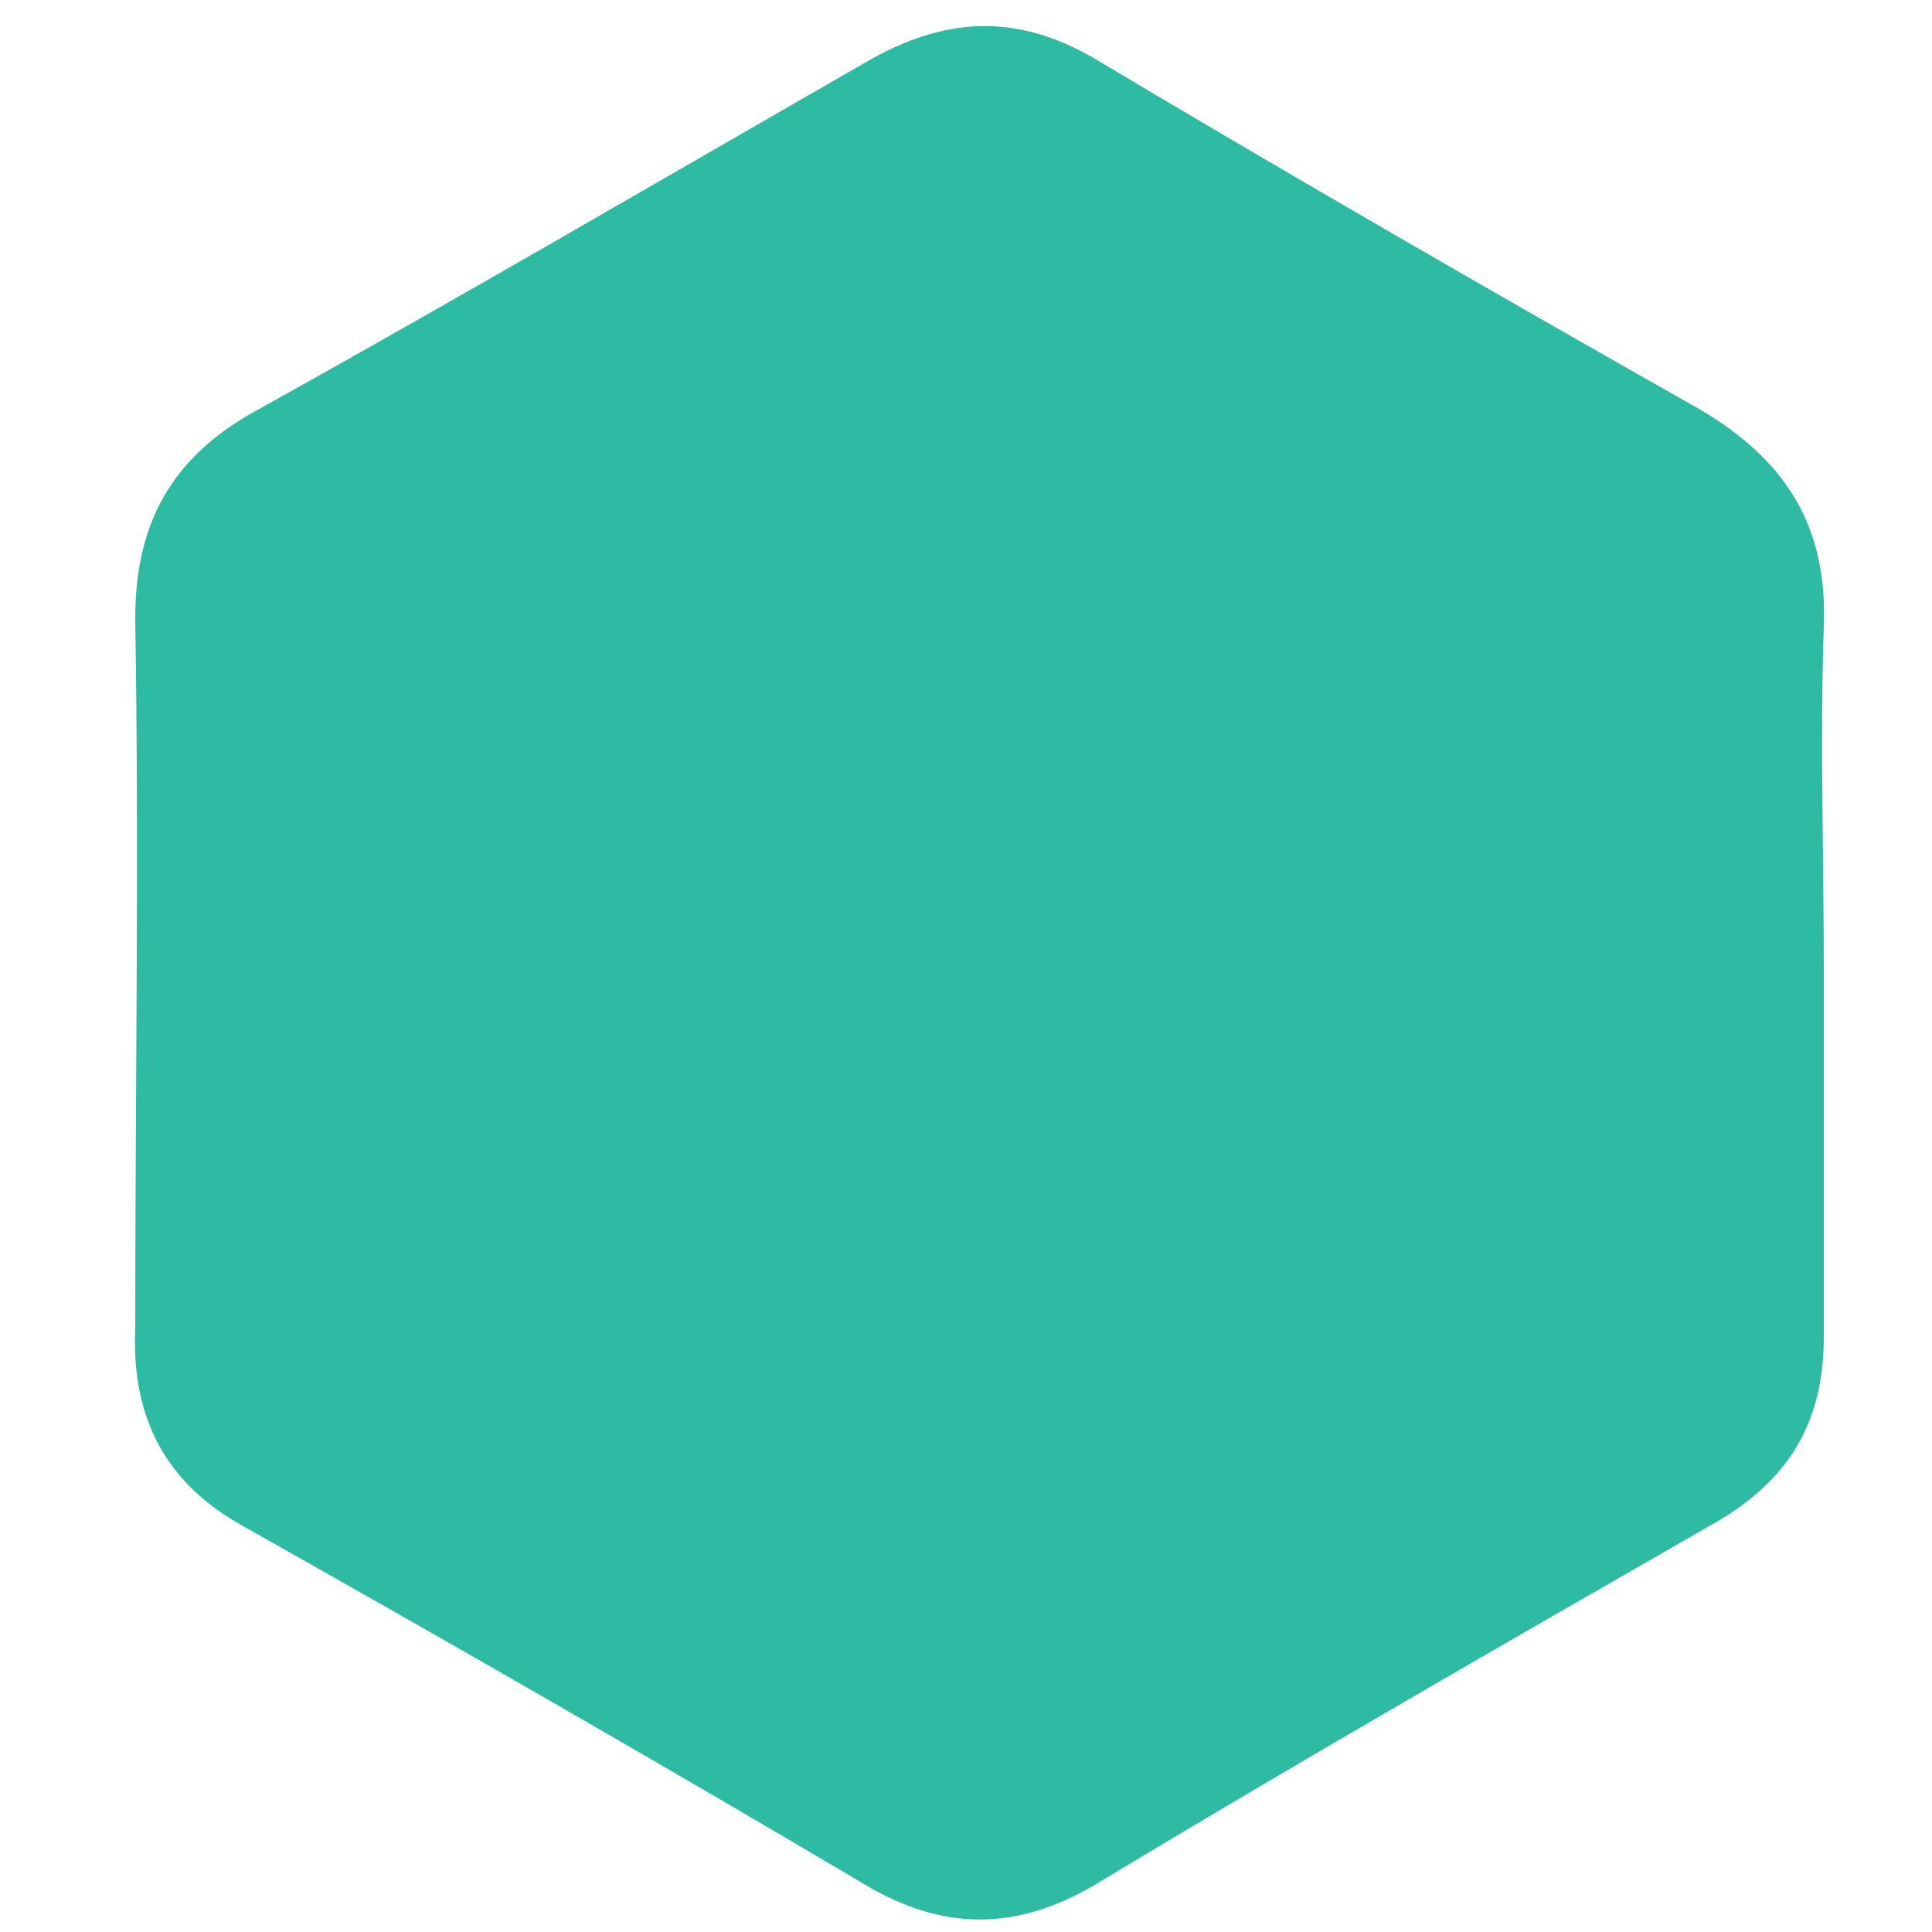
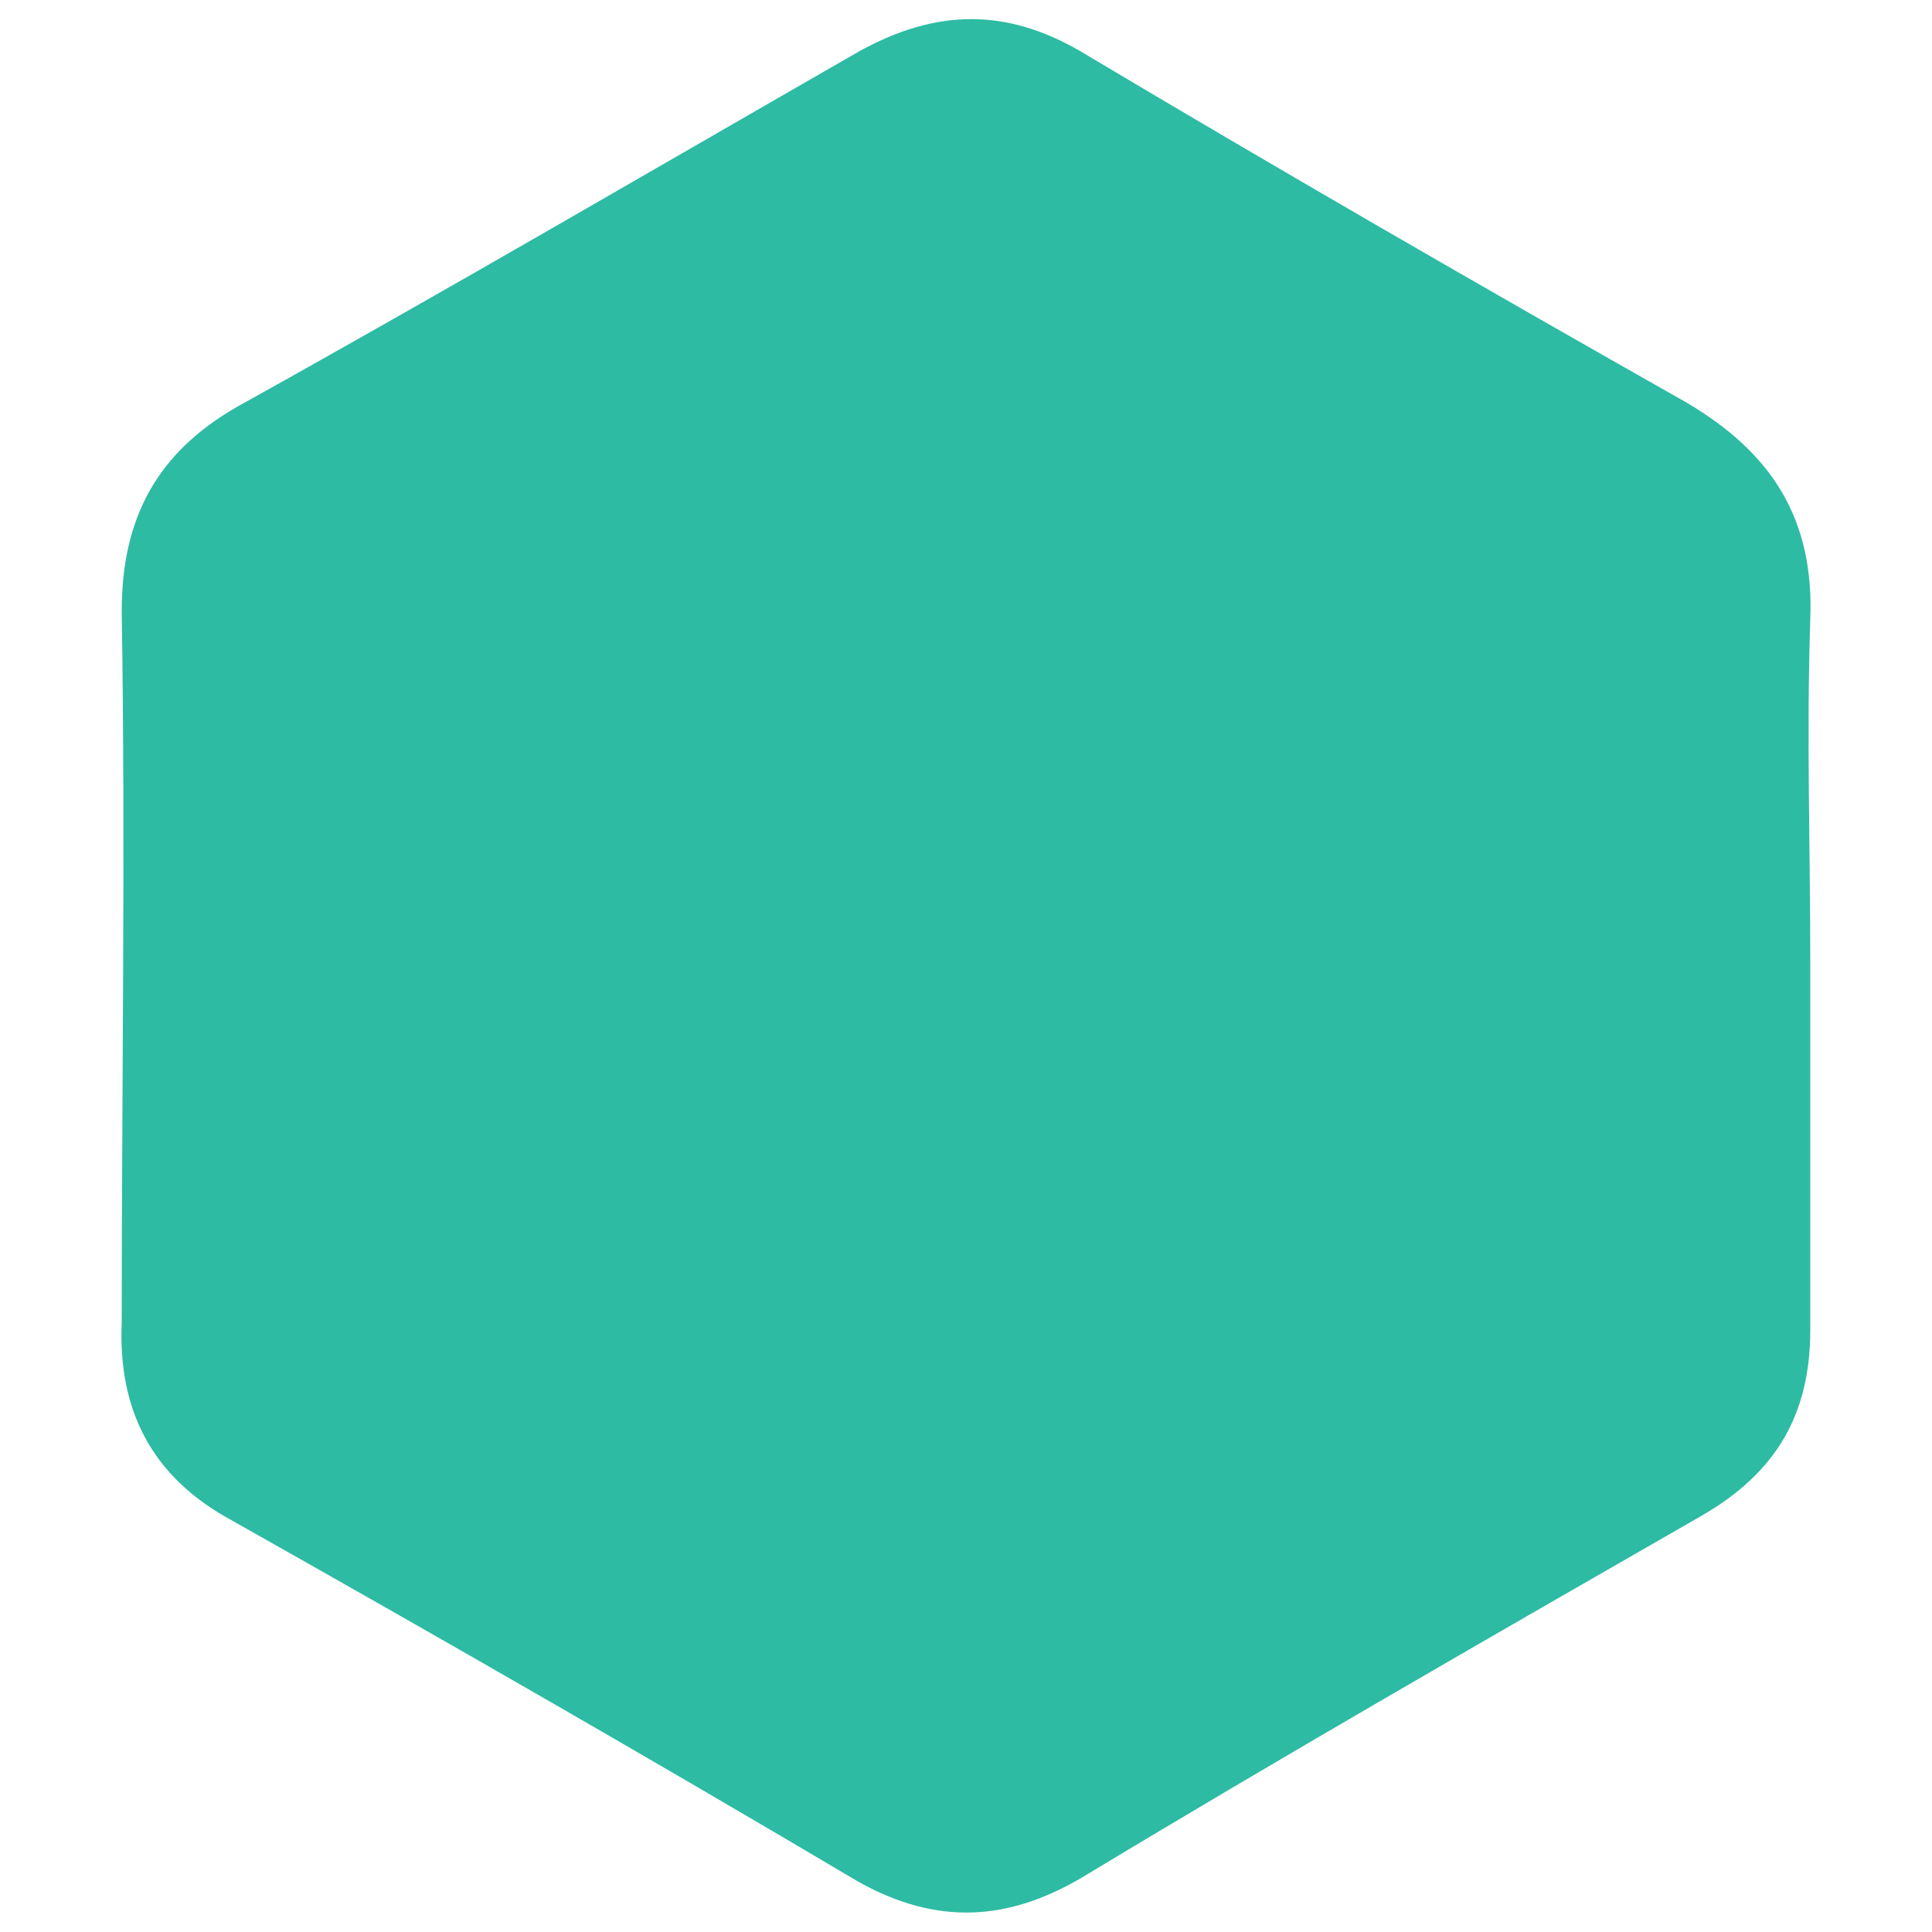
- <svg xmlns="http://www.w3.org/2000/svg" version="1.1" id="Layer_1" x="0px" y="0px" viewBox="0 0 50 50" style="enable-background:new 0 0 50 50;" xml:space="preserve">
-   <style type="text/css">
- 	.st0{fill:#2DBBA3;}
- </style>
-   <path class="st0" d="M47.2,16.2c-0.1,3,0,5.9,0,8.9c0,3.2,0,6.3,0,9.5c0,2.2-0.9,3.7-2.8,4.8c-5.4,3.1-10.8,6.2-16.1,9.4  c-1.9,1.1-3.7,1.2-5.7,0.1c-5.4-3.2-10.8-6.3-16.3-9.4c-2-1.1-2.9-2.8-2.8-5.1c0-6.1,0.1-12.2,0-18.4c0-2.4,0.9-4.1,3-5.3  c5.4-3,10.7-6.1,16.1-9.2c2-1.1,3.8-1.1,5.7,0c5.2,3.1,10.4,6.1,15.7,9.1C46.2,11.9,47.3,13.6,47.2,16.2z" />
+ <svg xmlns="http://www.w3.org/2000/svg" id="Layer_1" version="1.1" viewBox="0 0 50 50">
+   <defs>
+     <style>
+       .st0 {
+         fill: #2dbba3;
+       }
+     </style>
+   </defs>
+   <path class="st0" d="M46.85,16.02c-.1,3,0,5.9,0,8.9v9.5c0,2.2-.9,3.7-2.8,4.8-5.4,3.1-10.8,6.2-16.1,9.4-1.9,1.1-3.7,1.2-5.7.1-5.4-3.2-10.8-6.3-16.3-9.4-2-1.1-2.9-2.8-2.8-5.1,0-6.1.1-12.2,0-18.4,0-2.4.9-4.1,3-5.3,5.4-3,10.7-6.1,16.1-9.2,2-1.1,3.8-1.1,5.7,0,5.2,3.1,10.4,6.1,15.7,9.1,2.2,1.3,3.3,3,3.2,5.6Z" />
</svg>
